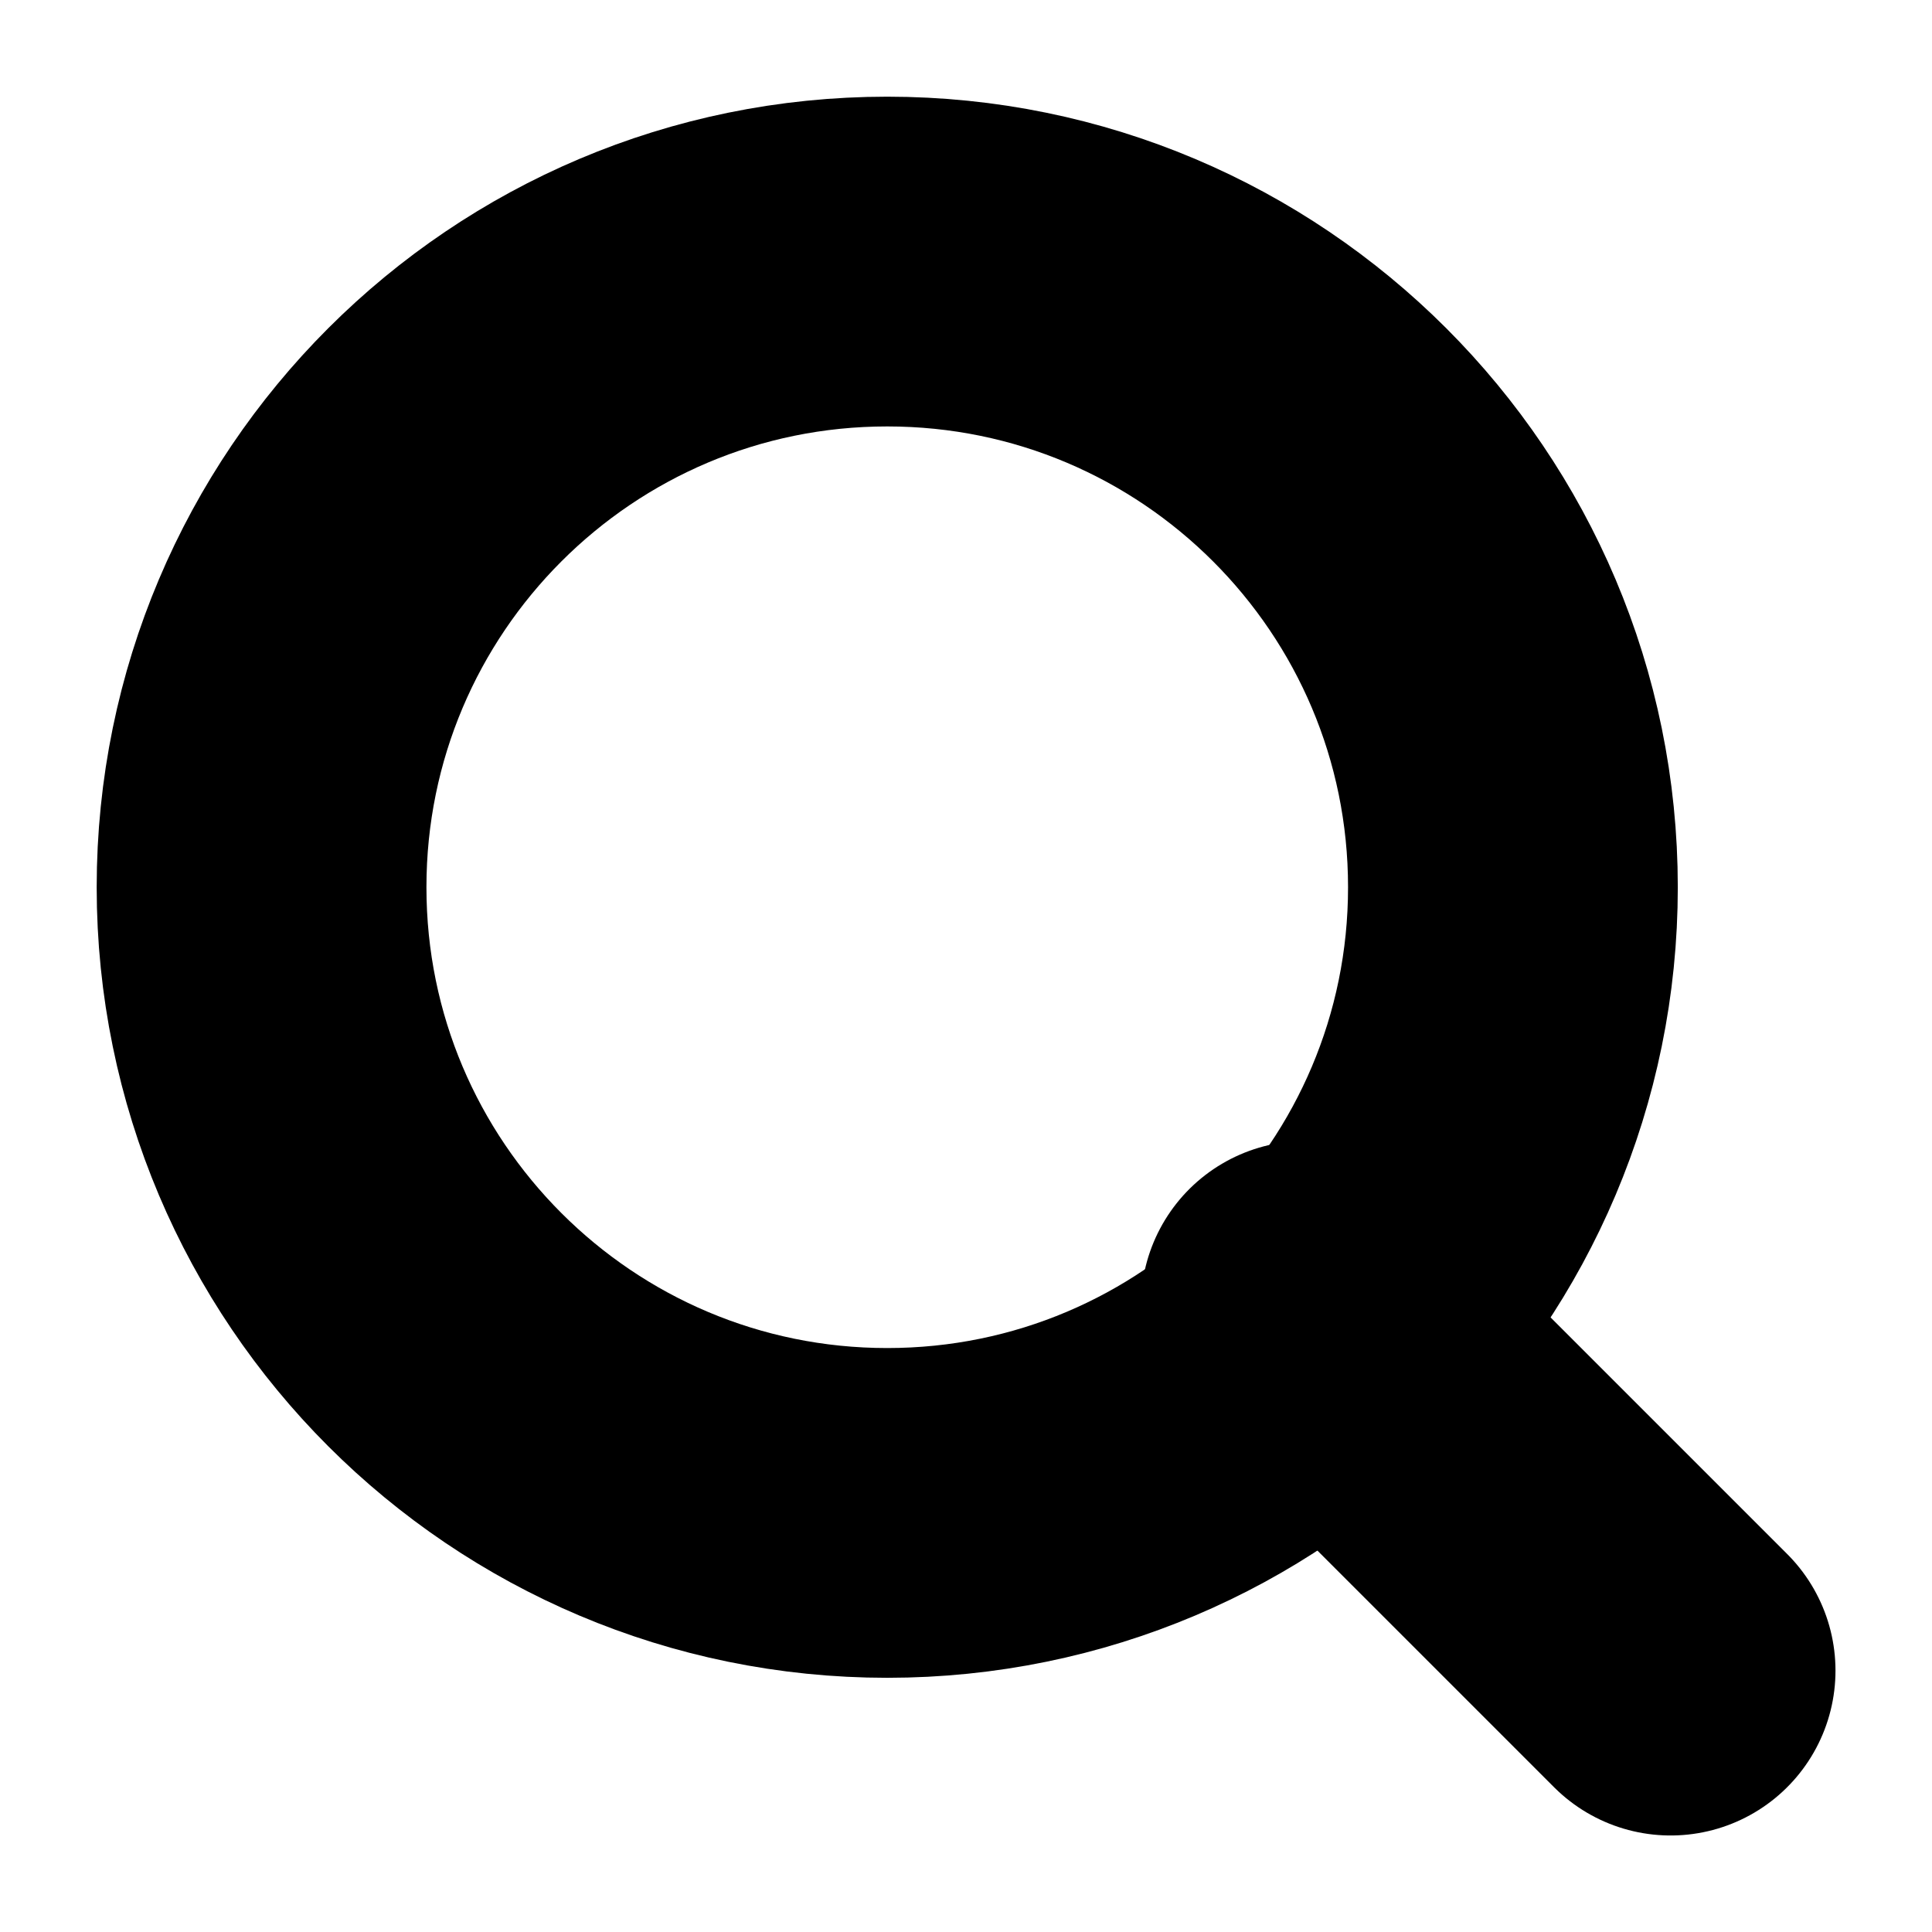
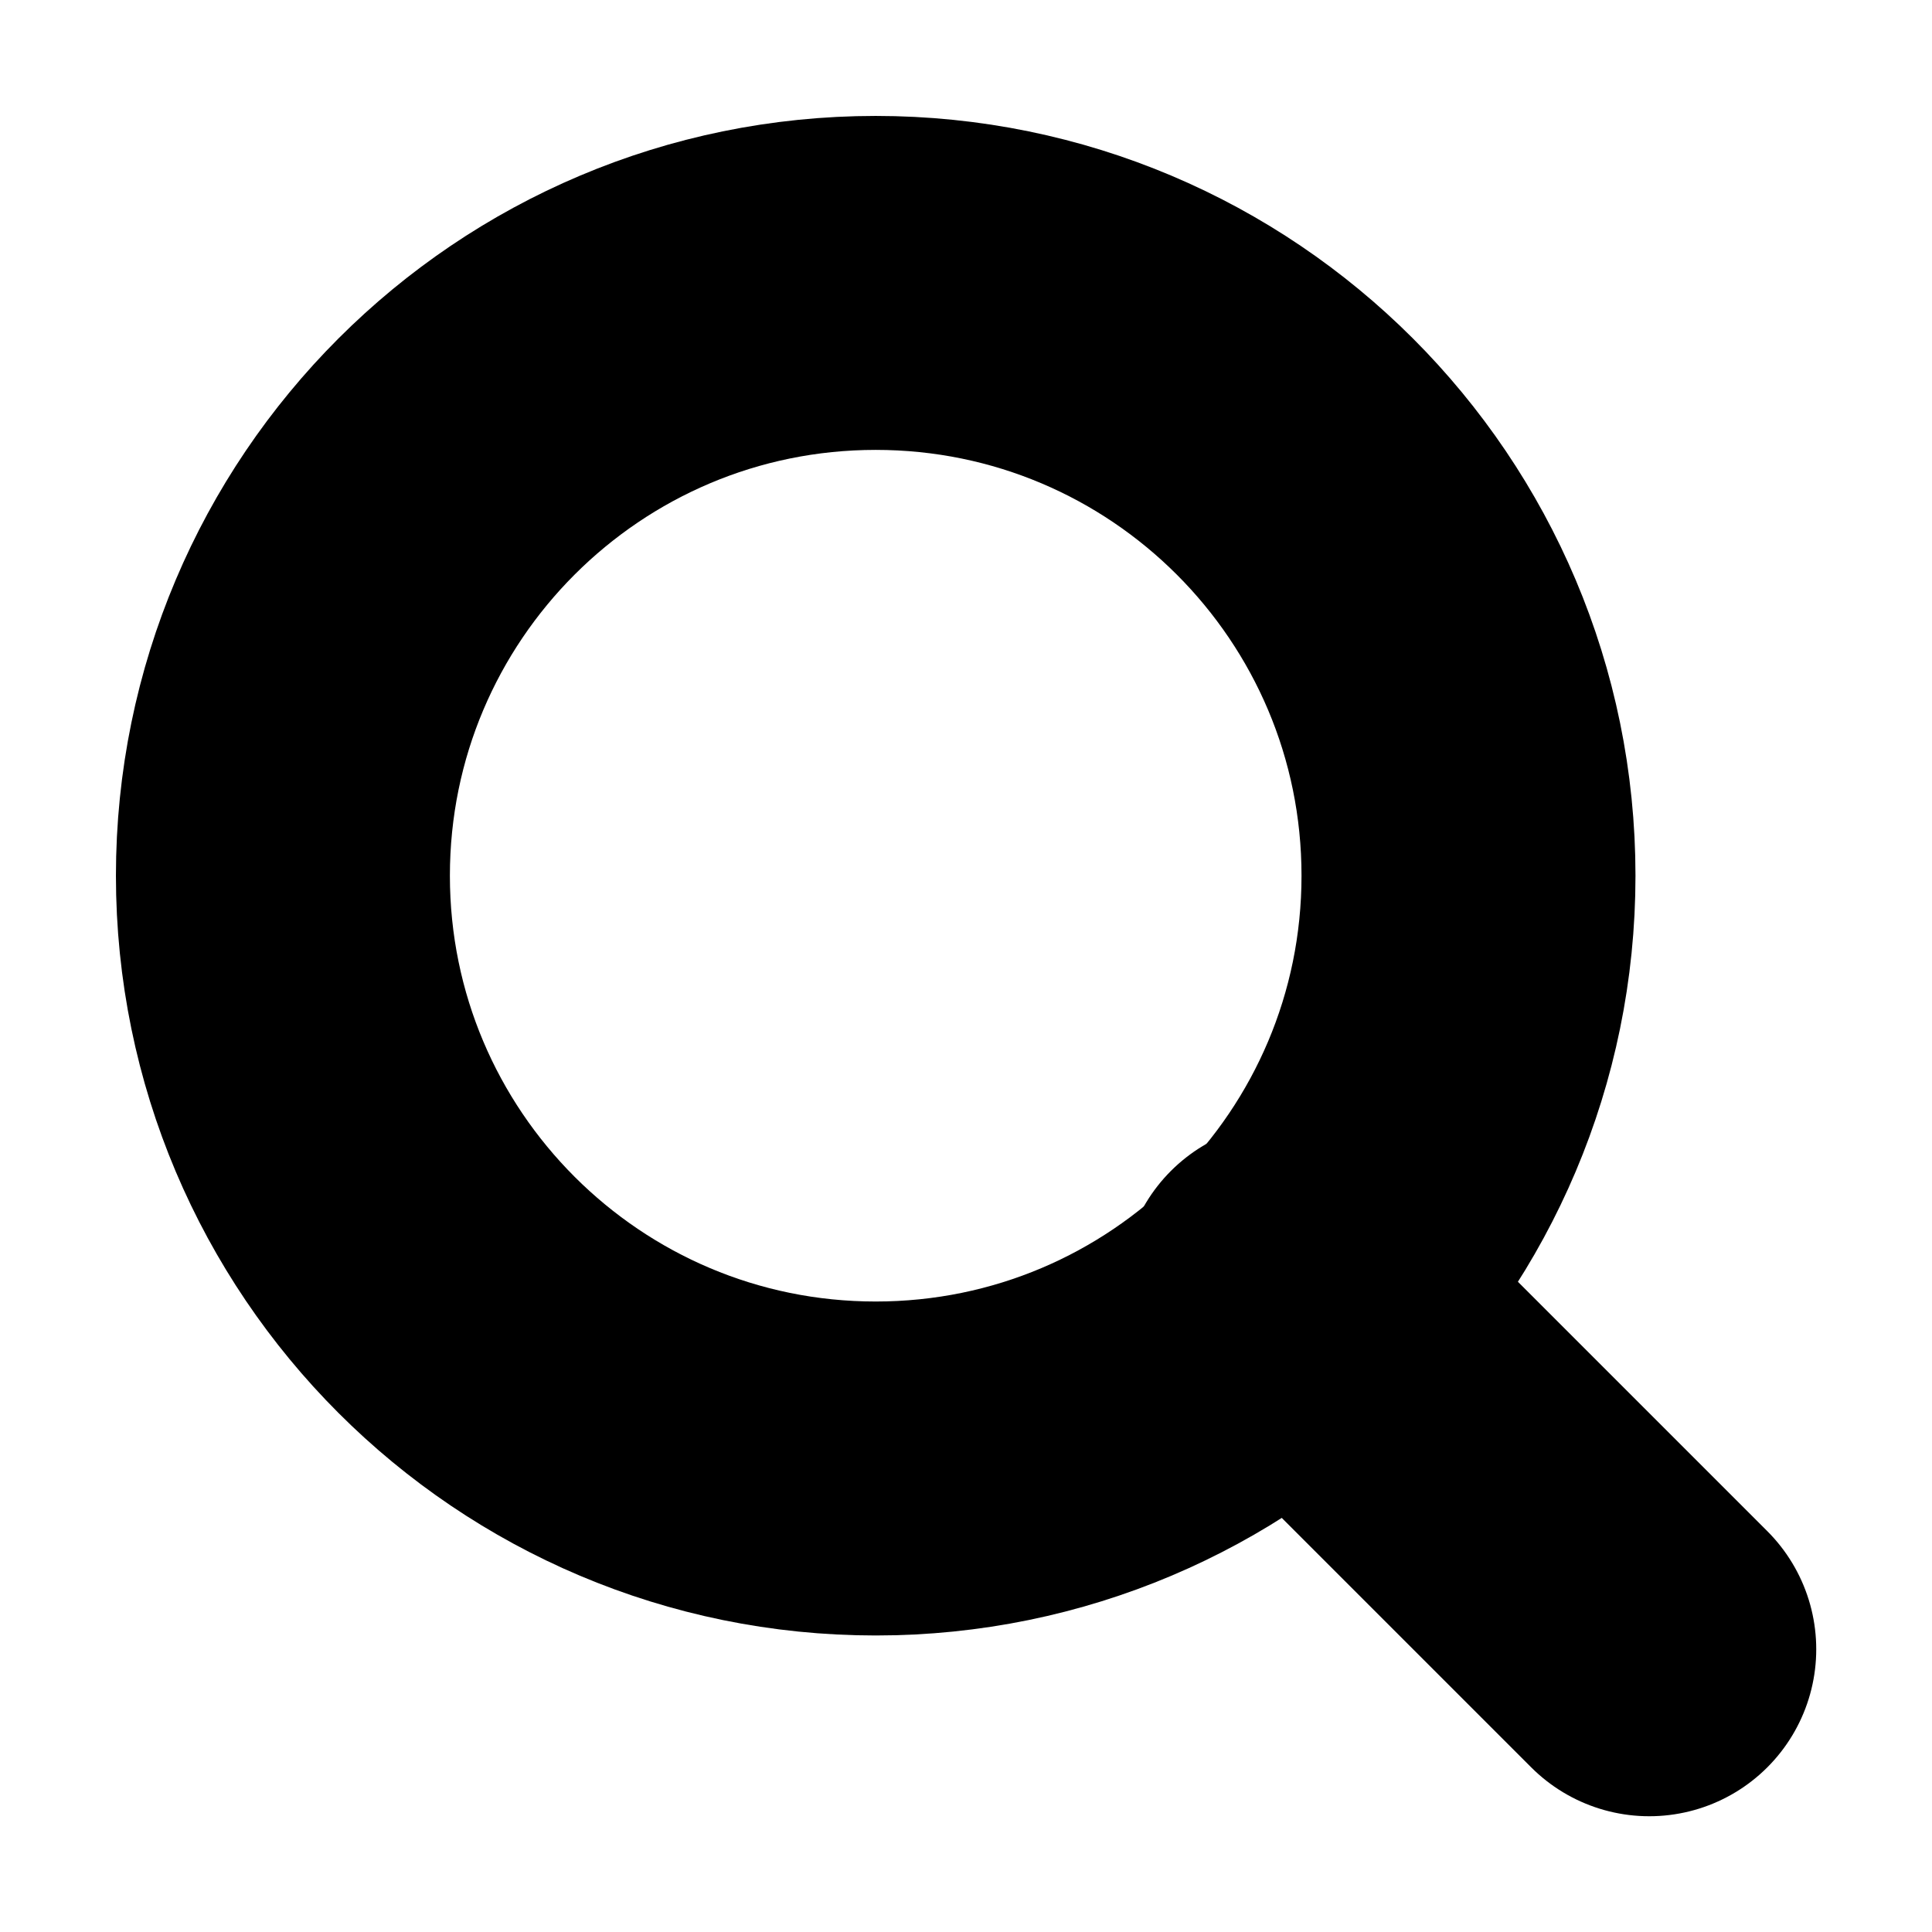
- <svg xmlns="http://www.w3.org/2000/svg" width="36" height="36" viewBox="-228.5 -228.5 457.0 457.0">
-   <g transform="scale(1) translate(-18.63 -18.63)" fill="none" stroke="#000000" stroke-width="78" stroke-linecap="round">
-     <circle cx="0" cy="0" r="148" />
+ <svg xmlns="http://www.w3.org/2000/svg" width="36" height="36" viewBox="-231.4 -231.4 462.8 462.8">
+   <g transform="scale(1) translate(-21.63 -21.63)" fill="none" stroke="#000000" stroke-width="80" stroke-linecap="round">
+     <circle cx="0" cy="0" r="142" />
    <line x1="99.0" y1="99.0" x2="185.3" y2="185.3" />
  </g>
</svg>
